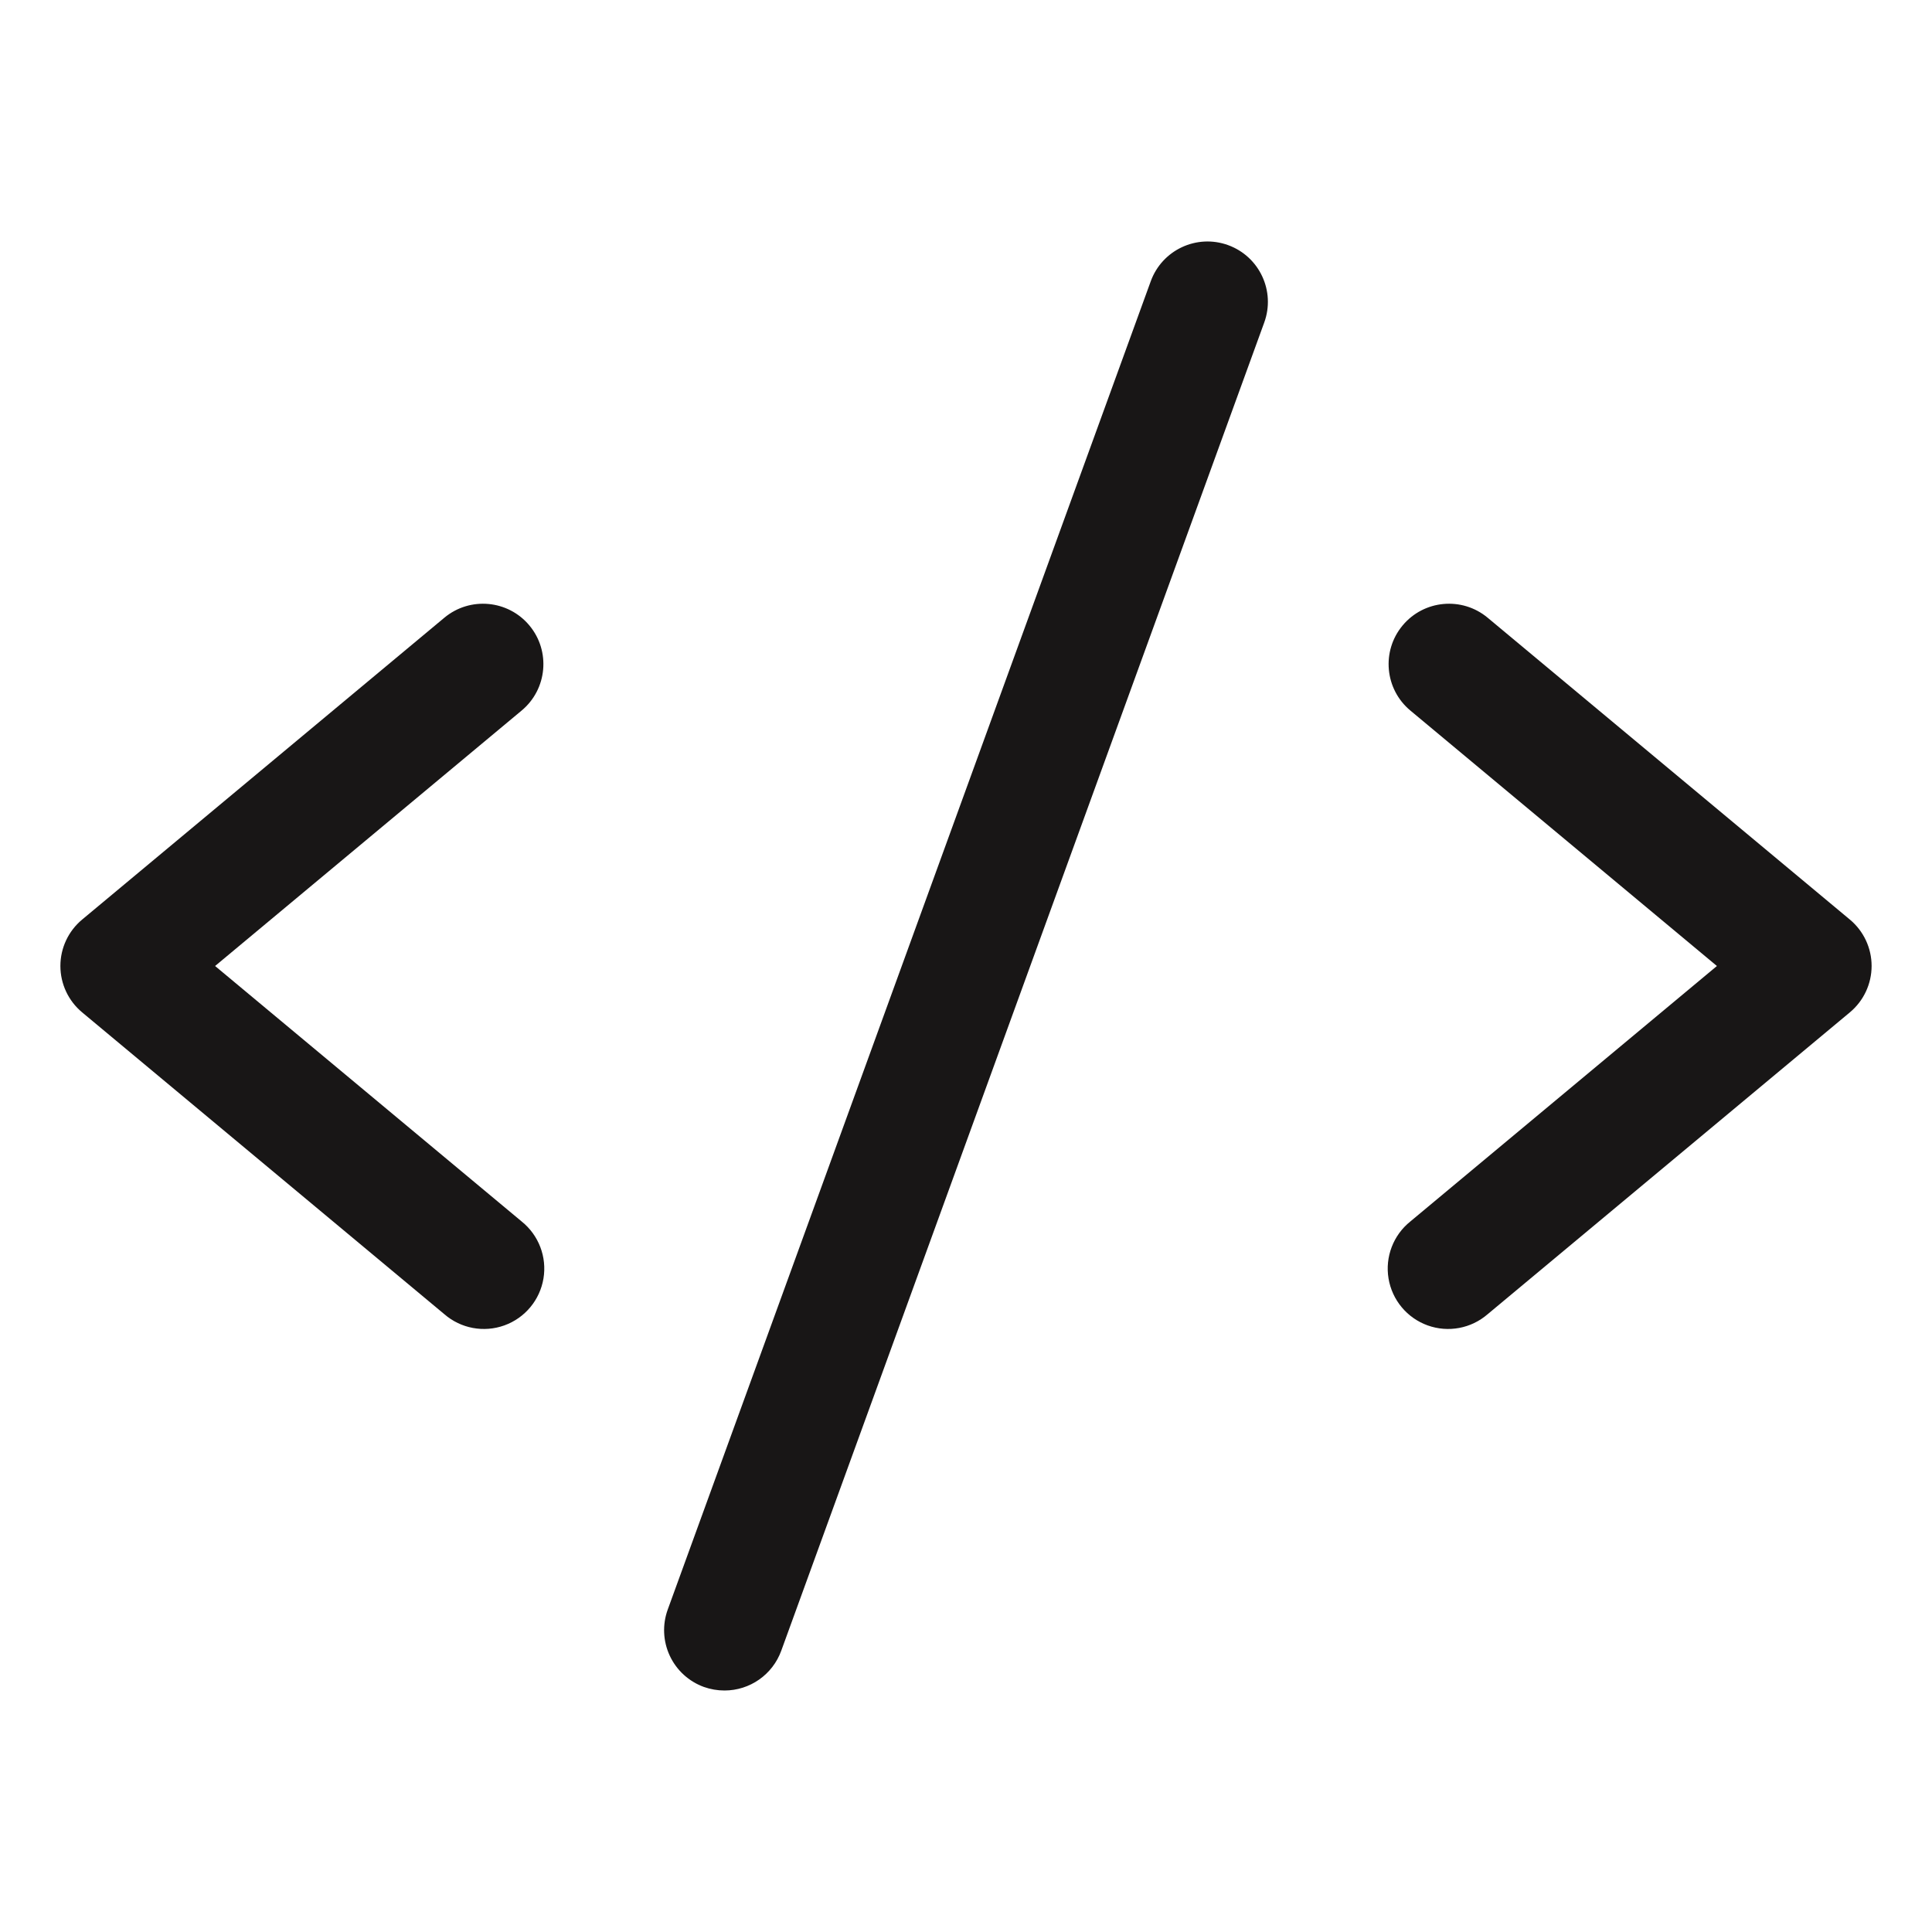
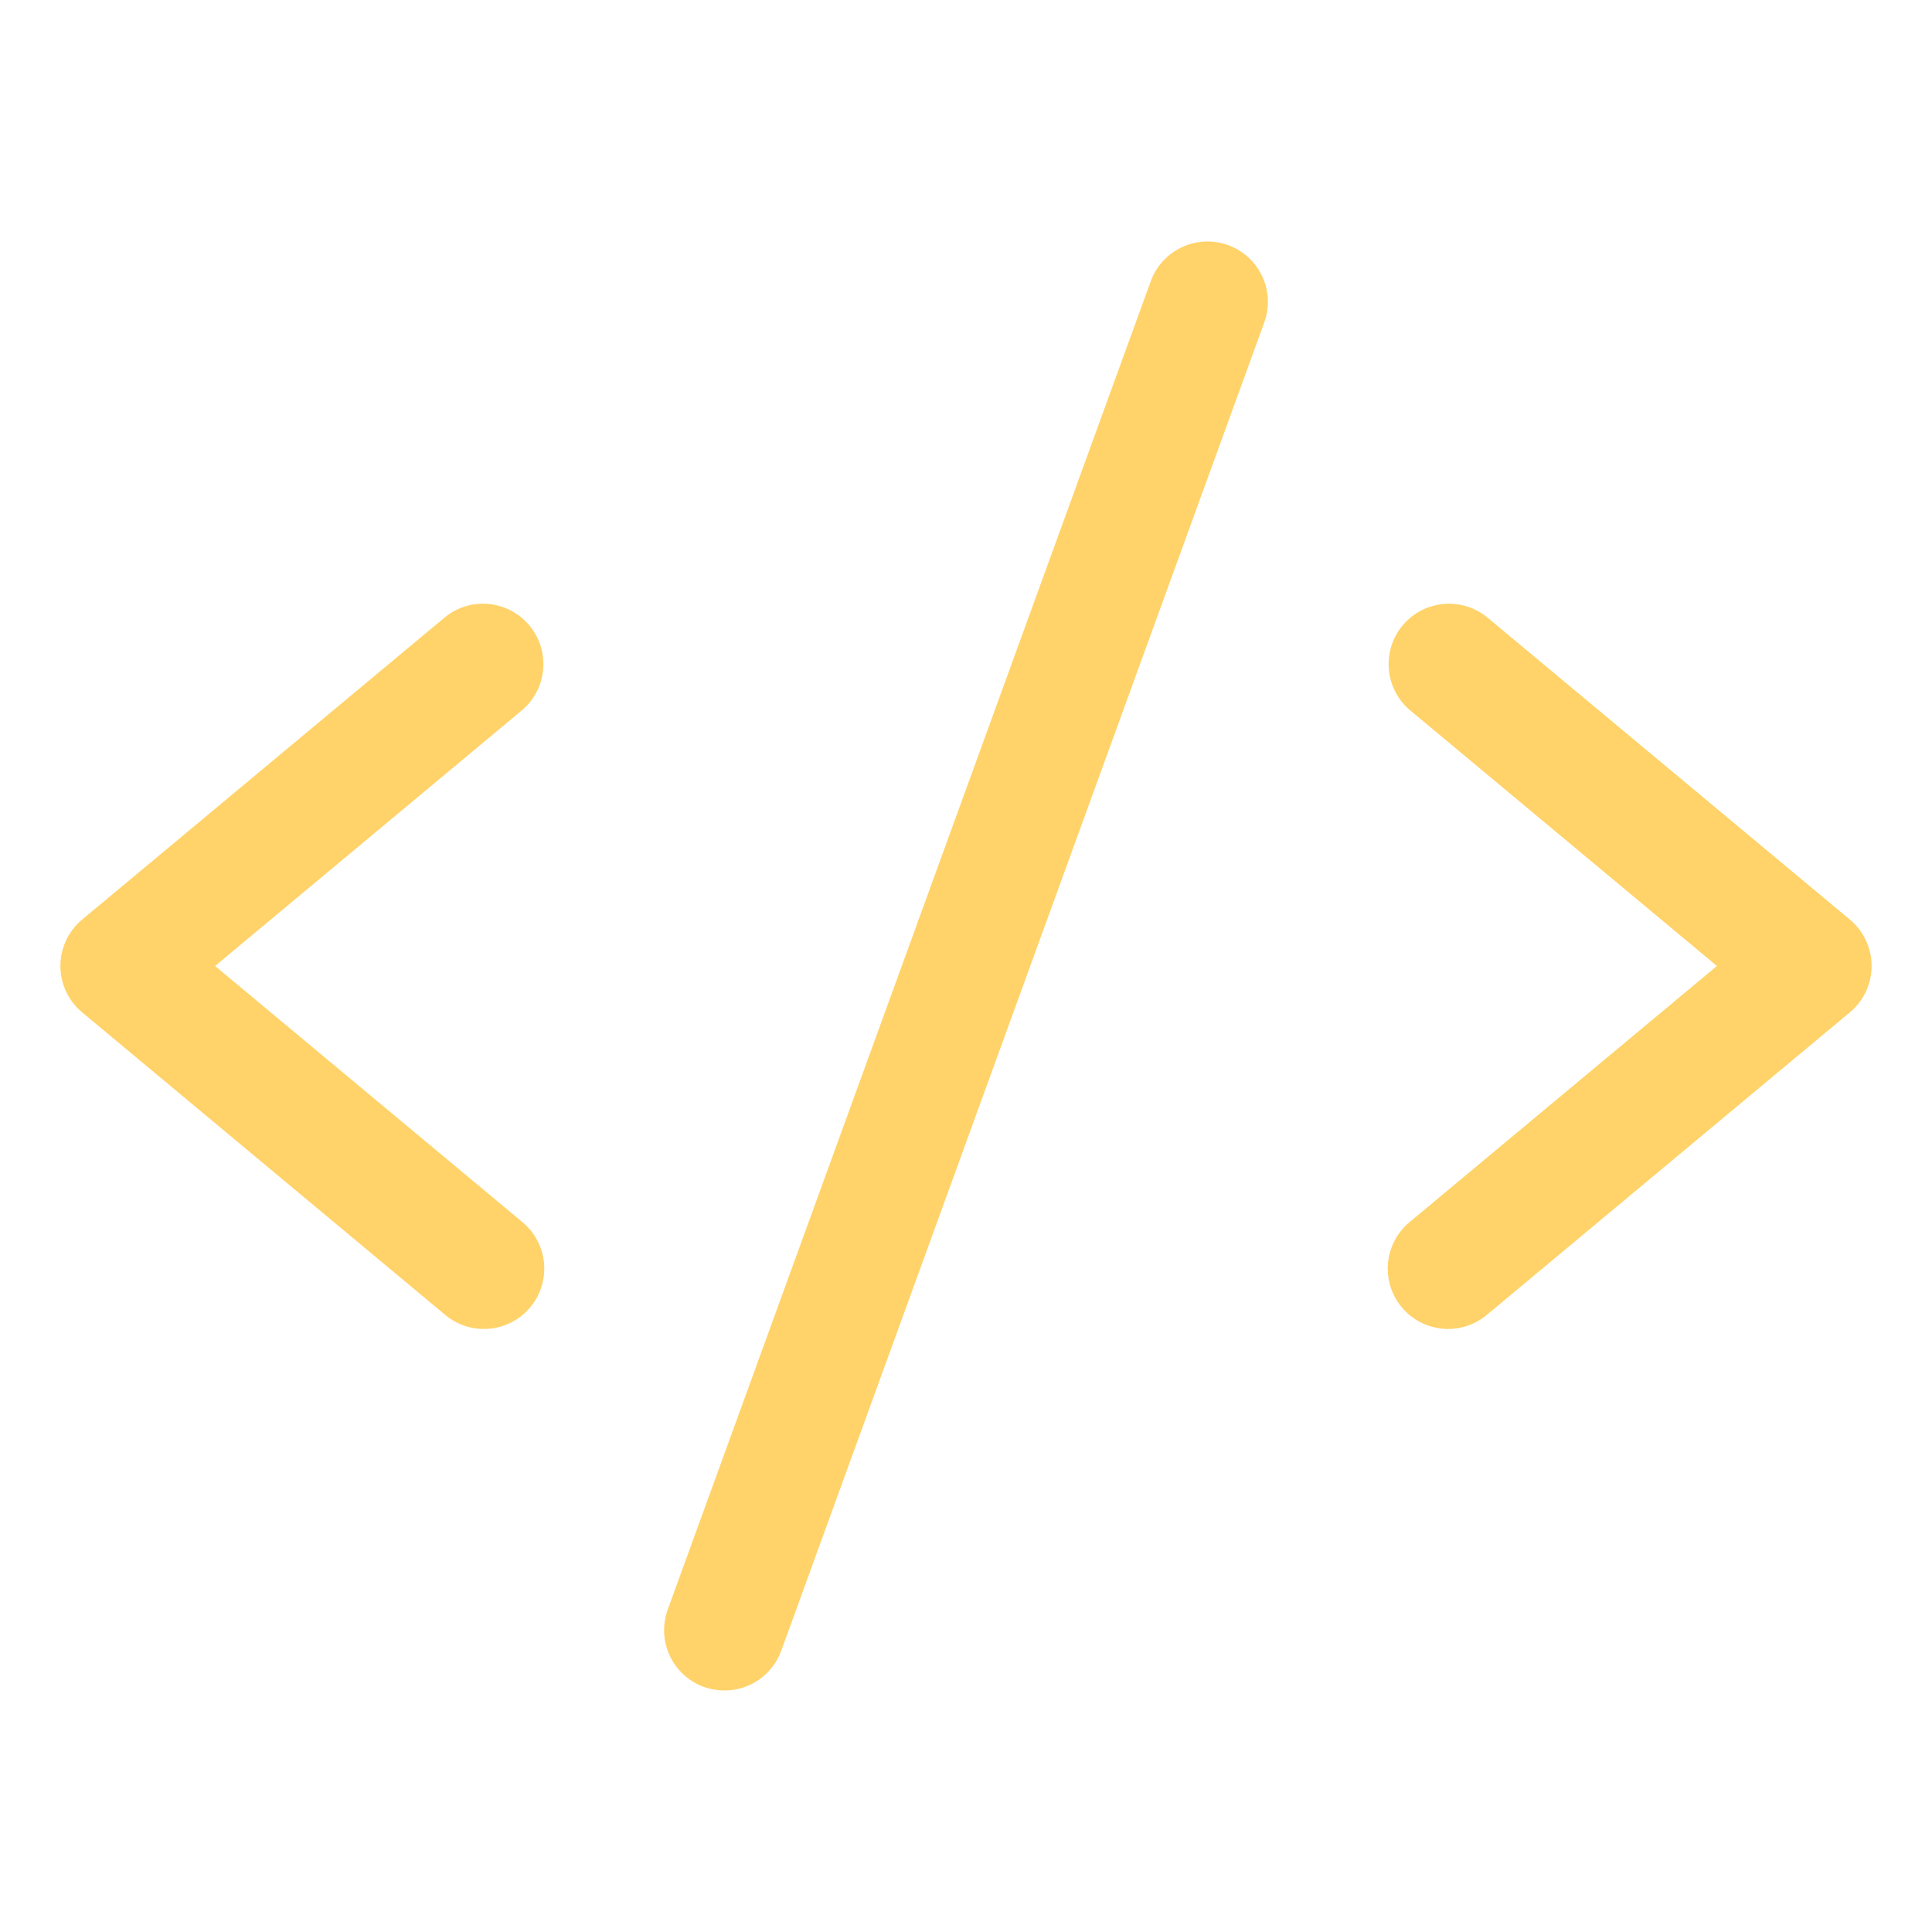
- <svg xmlns="http://www.w3.org/2000/svg" width="36" height="36" fill="#181616" viewBox="0 0 256 256">
+ <svg xmlns="http://www.w3.org/2000/svg" width="36" height="36" fill="#FFD369" viewBox="0 0 256 256">
  <path d="M69.12,94.15,28.5,128l40.62,33.85a8,8,0,1,1-10.24,12.29l-48-40a8,8,0,0,1,0-12.29l48-40a8,8,0,0,1,10.24,12.3Zm176,27.7-48-40a8,8,0,1,0-10.24,12.3L227.5,128l-40.62,33.85a8,8,0,1,0,10.24,12.29l48-40a8,8,0,0,0,0-12.29ZM162.73,32.48a8,8,0,0,0-10.25,4.79l-64,176a8,8,0,0,0,4.79,10.26A8.14,8.14,0,0,0,96,224a8,8,0,0,0,7.52-5.27l64-176A8,8,0,0,0,162.73,32.48Z" />
</svg>
